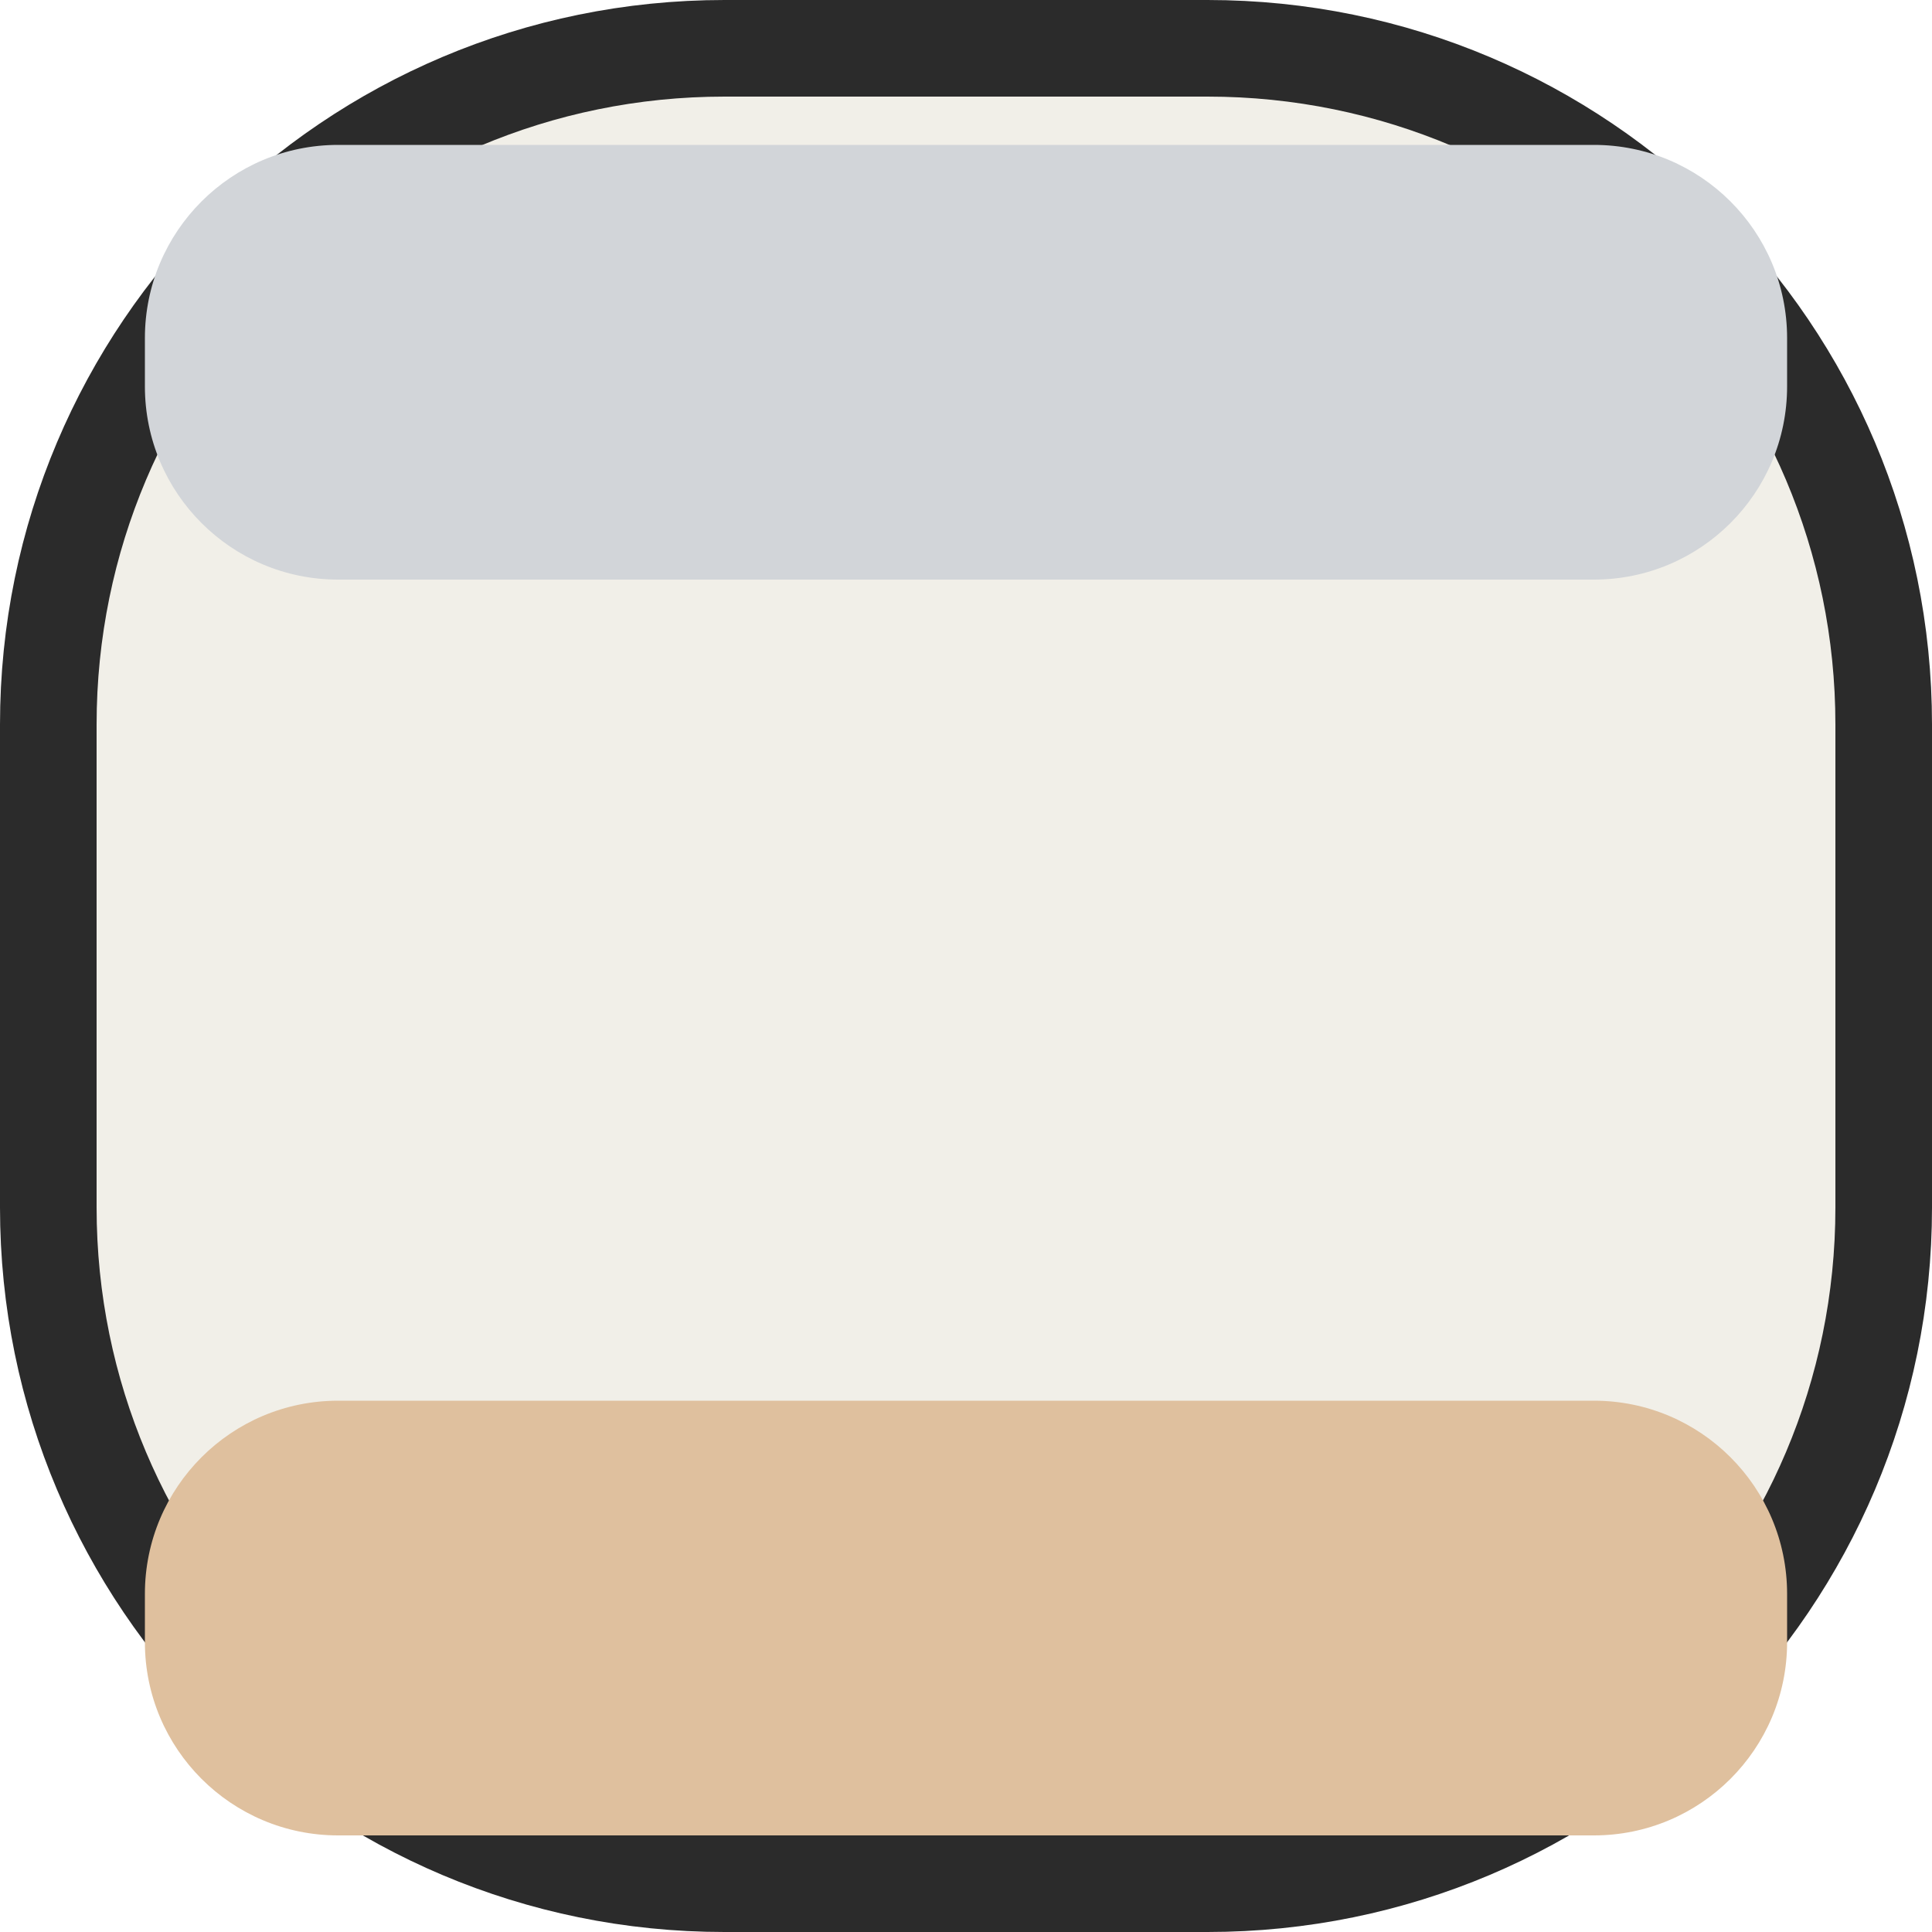
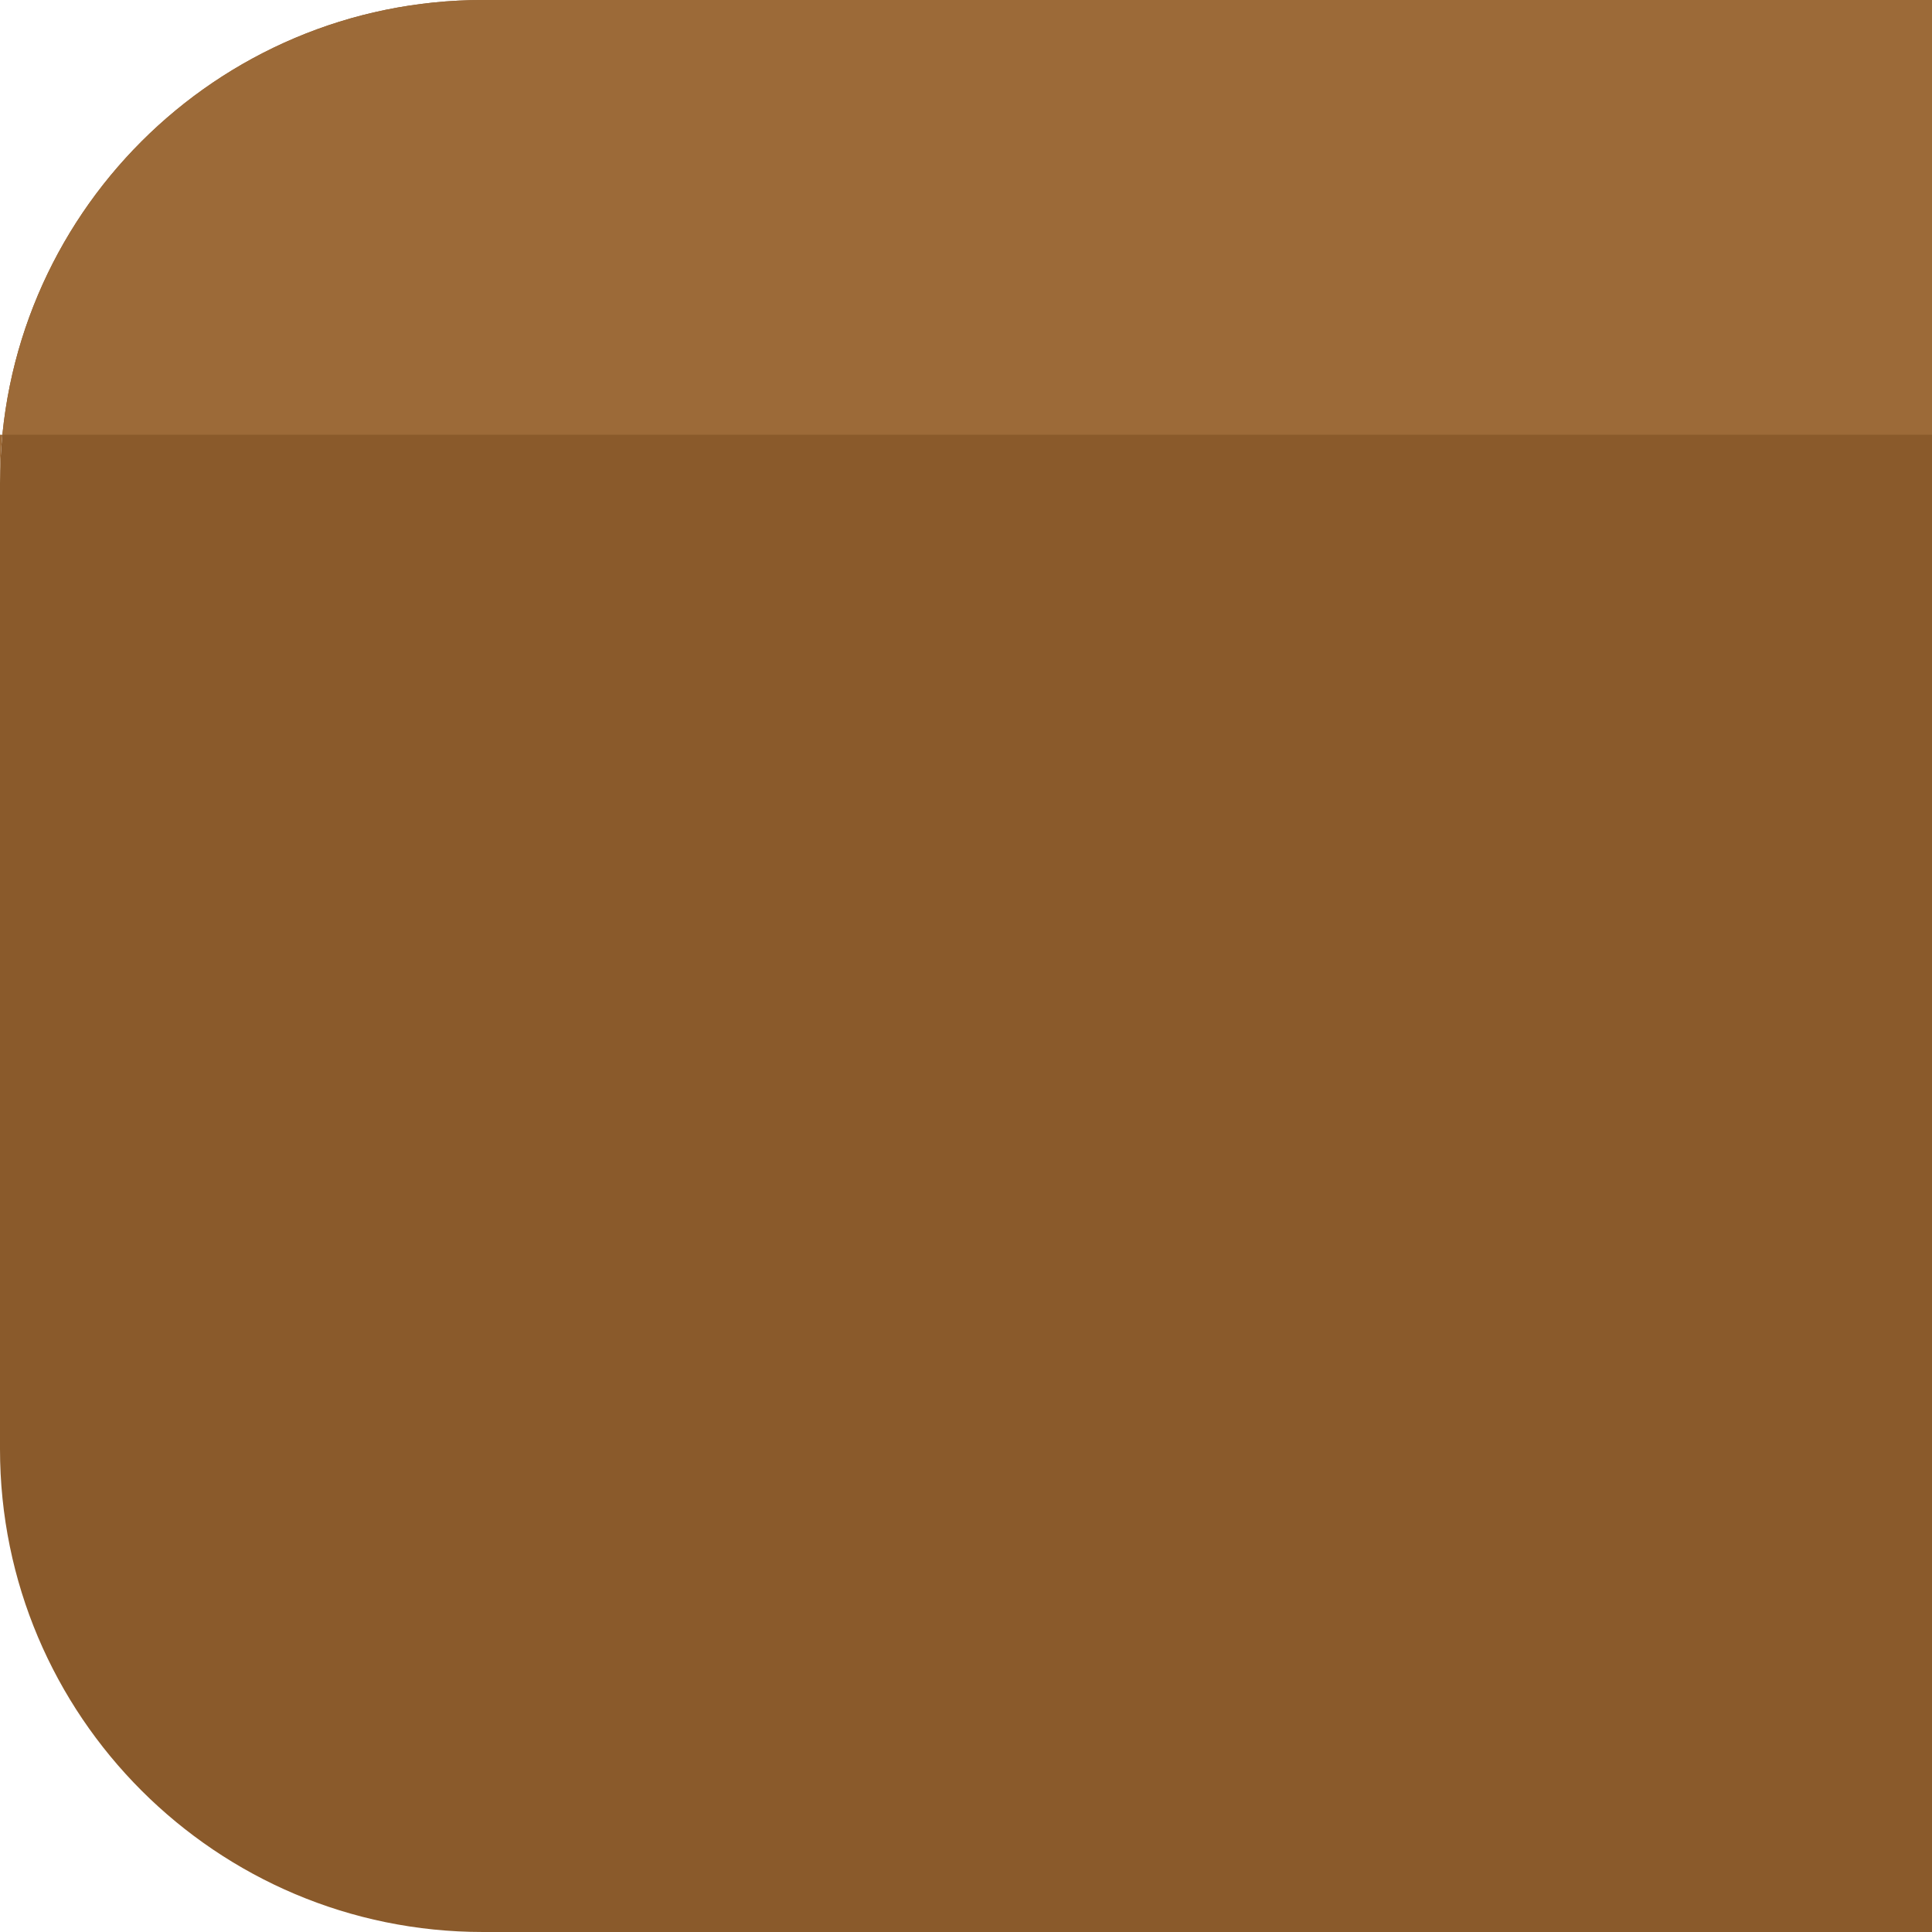
<svg xmlns="http://www.w3.org/2000/svg" viewBox="0 0 40 40">
-   <rect x="1" y="1" width="38" height="38" rx="14" fill="#f1efe8" stroke="#2b2b2b" stroke-width="2" />
-   <rect x="3" y="3" width="34" height="9" rx="4" fill="#d2d5d9" />
-   <rect x="3" y="29" width="34" height="9" rx="4" fill="#dfc09e" />
+   <path d="M40,0 H10 A10,10 0 0 0 0,10 V30 A10,10 0 0 0 10,40 H40 Z" fill="#8a5a2b" />
+   <path d="M40,0 H10 A10,10 0 0 0 0,10 V9 H40 Z" fill="#9c6a38" />
</svg>
